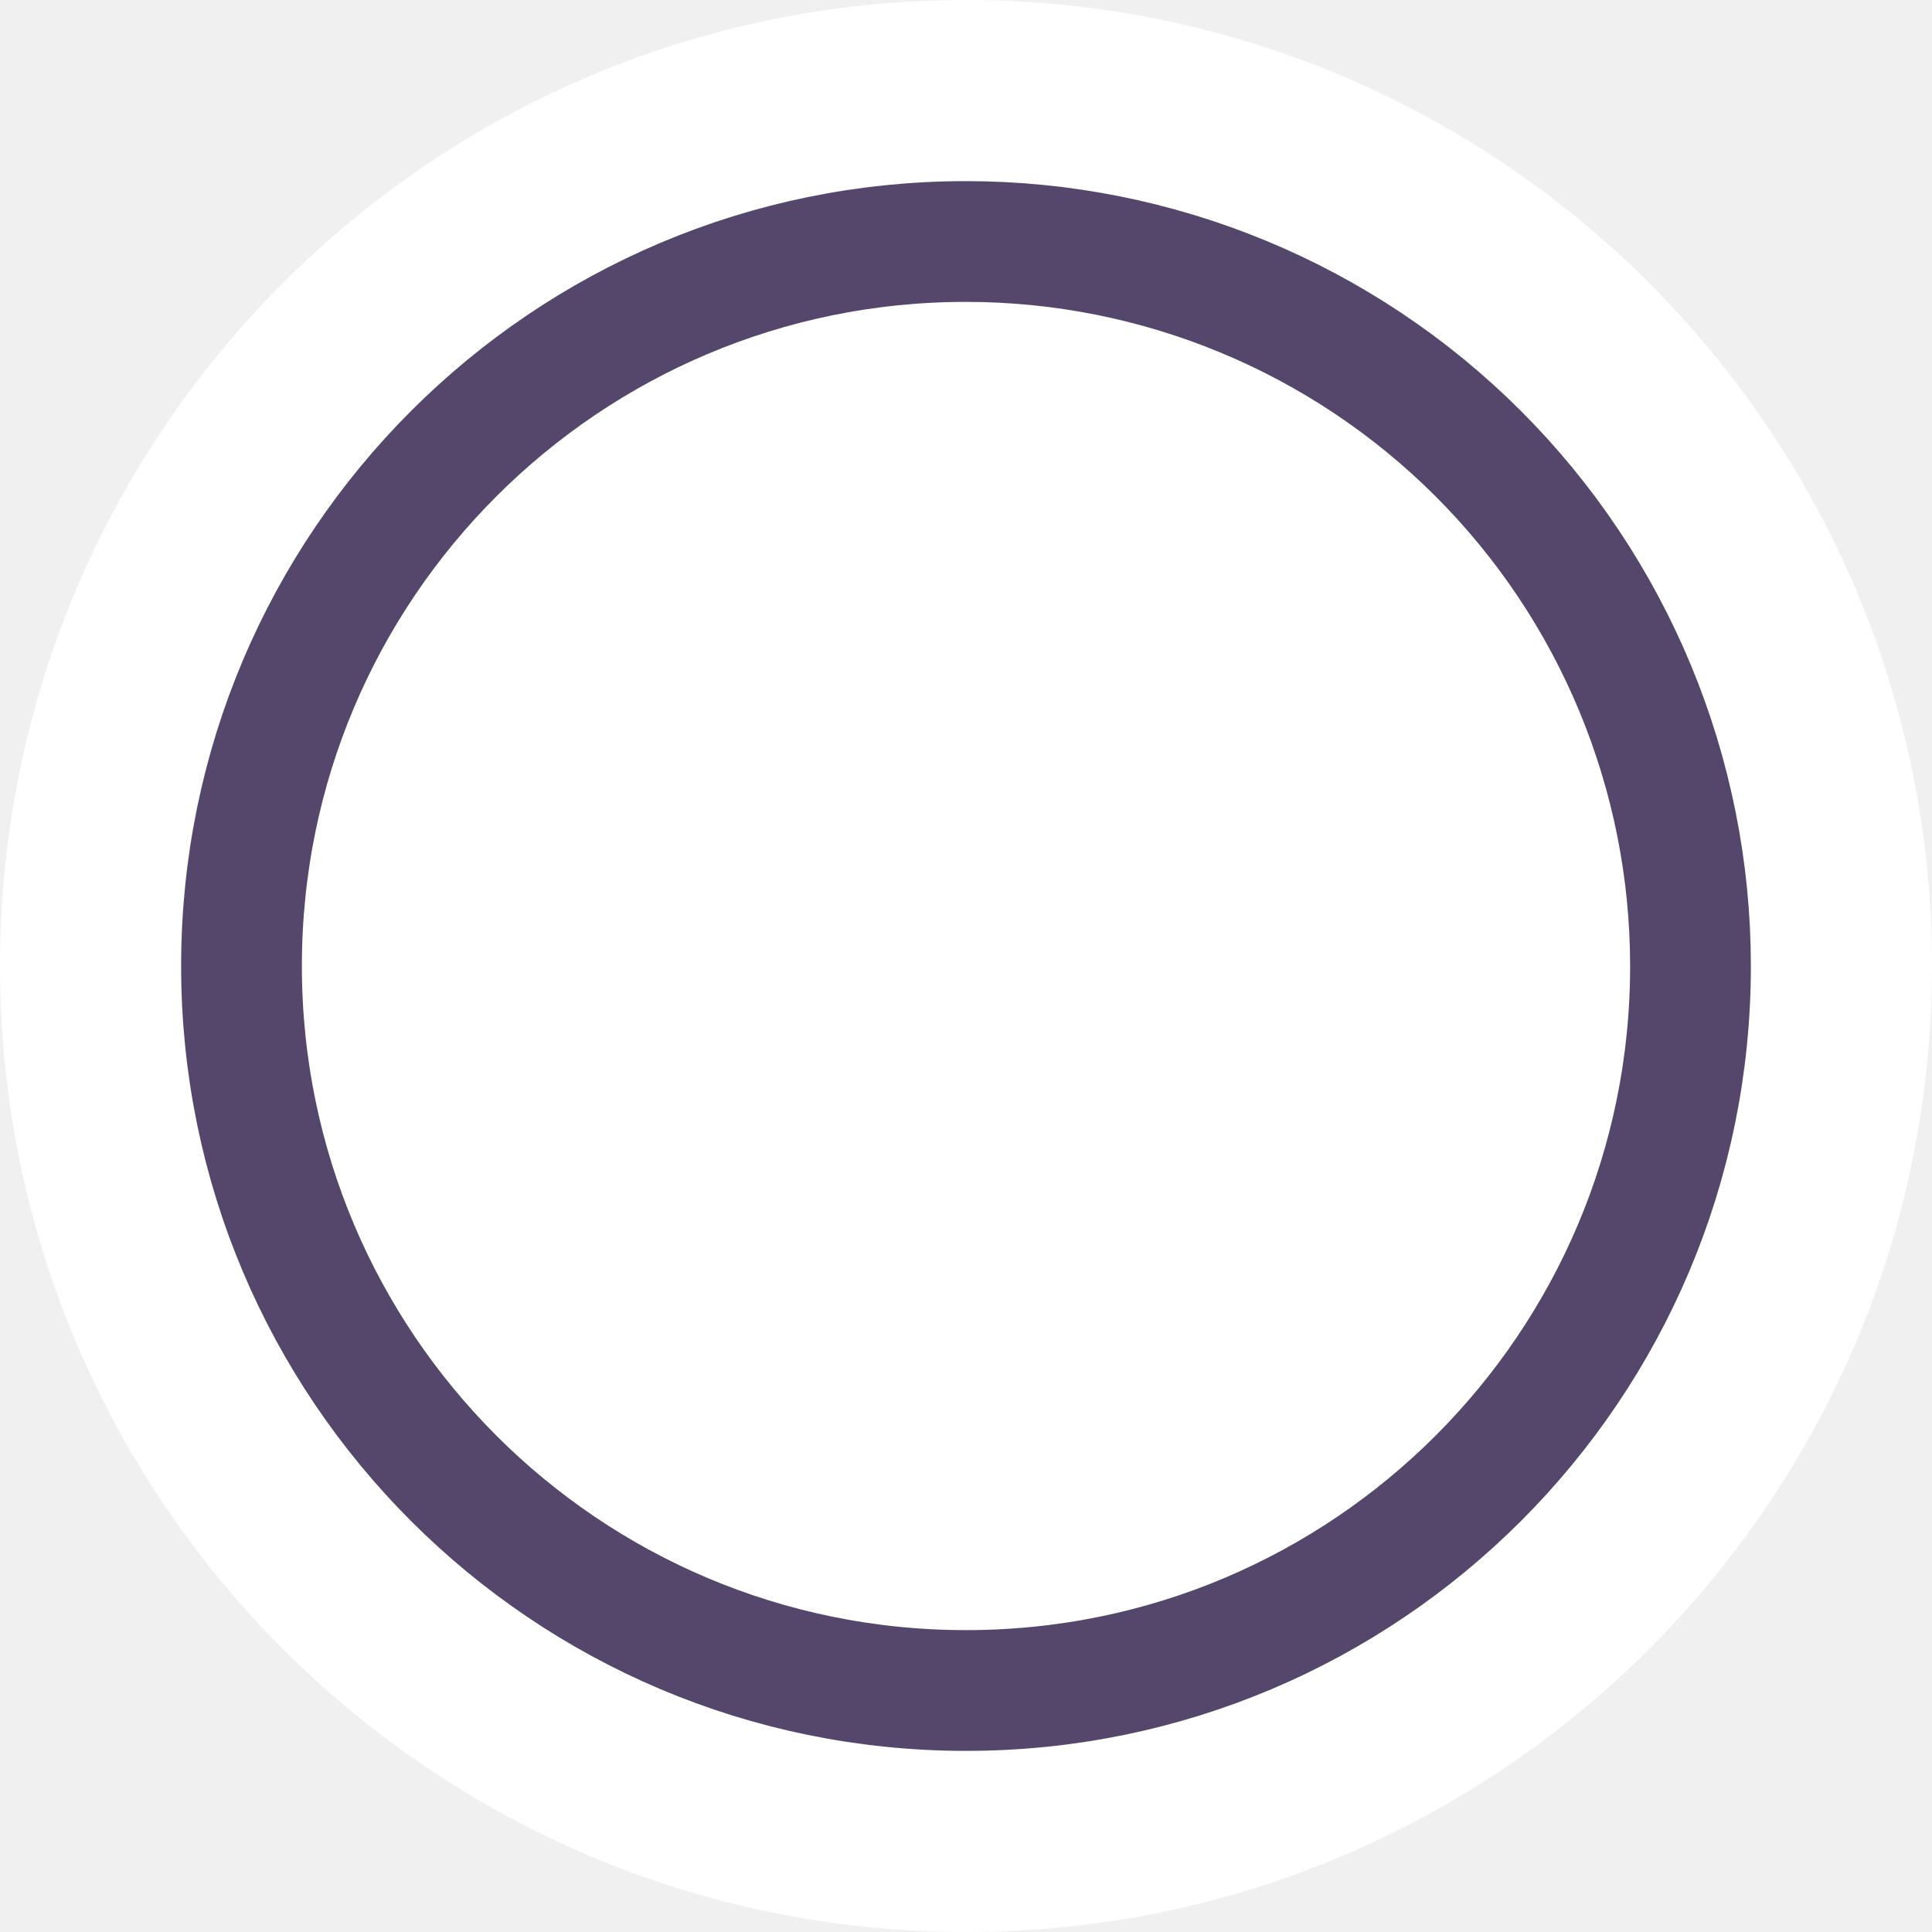
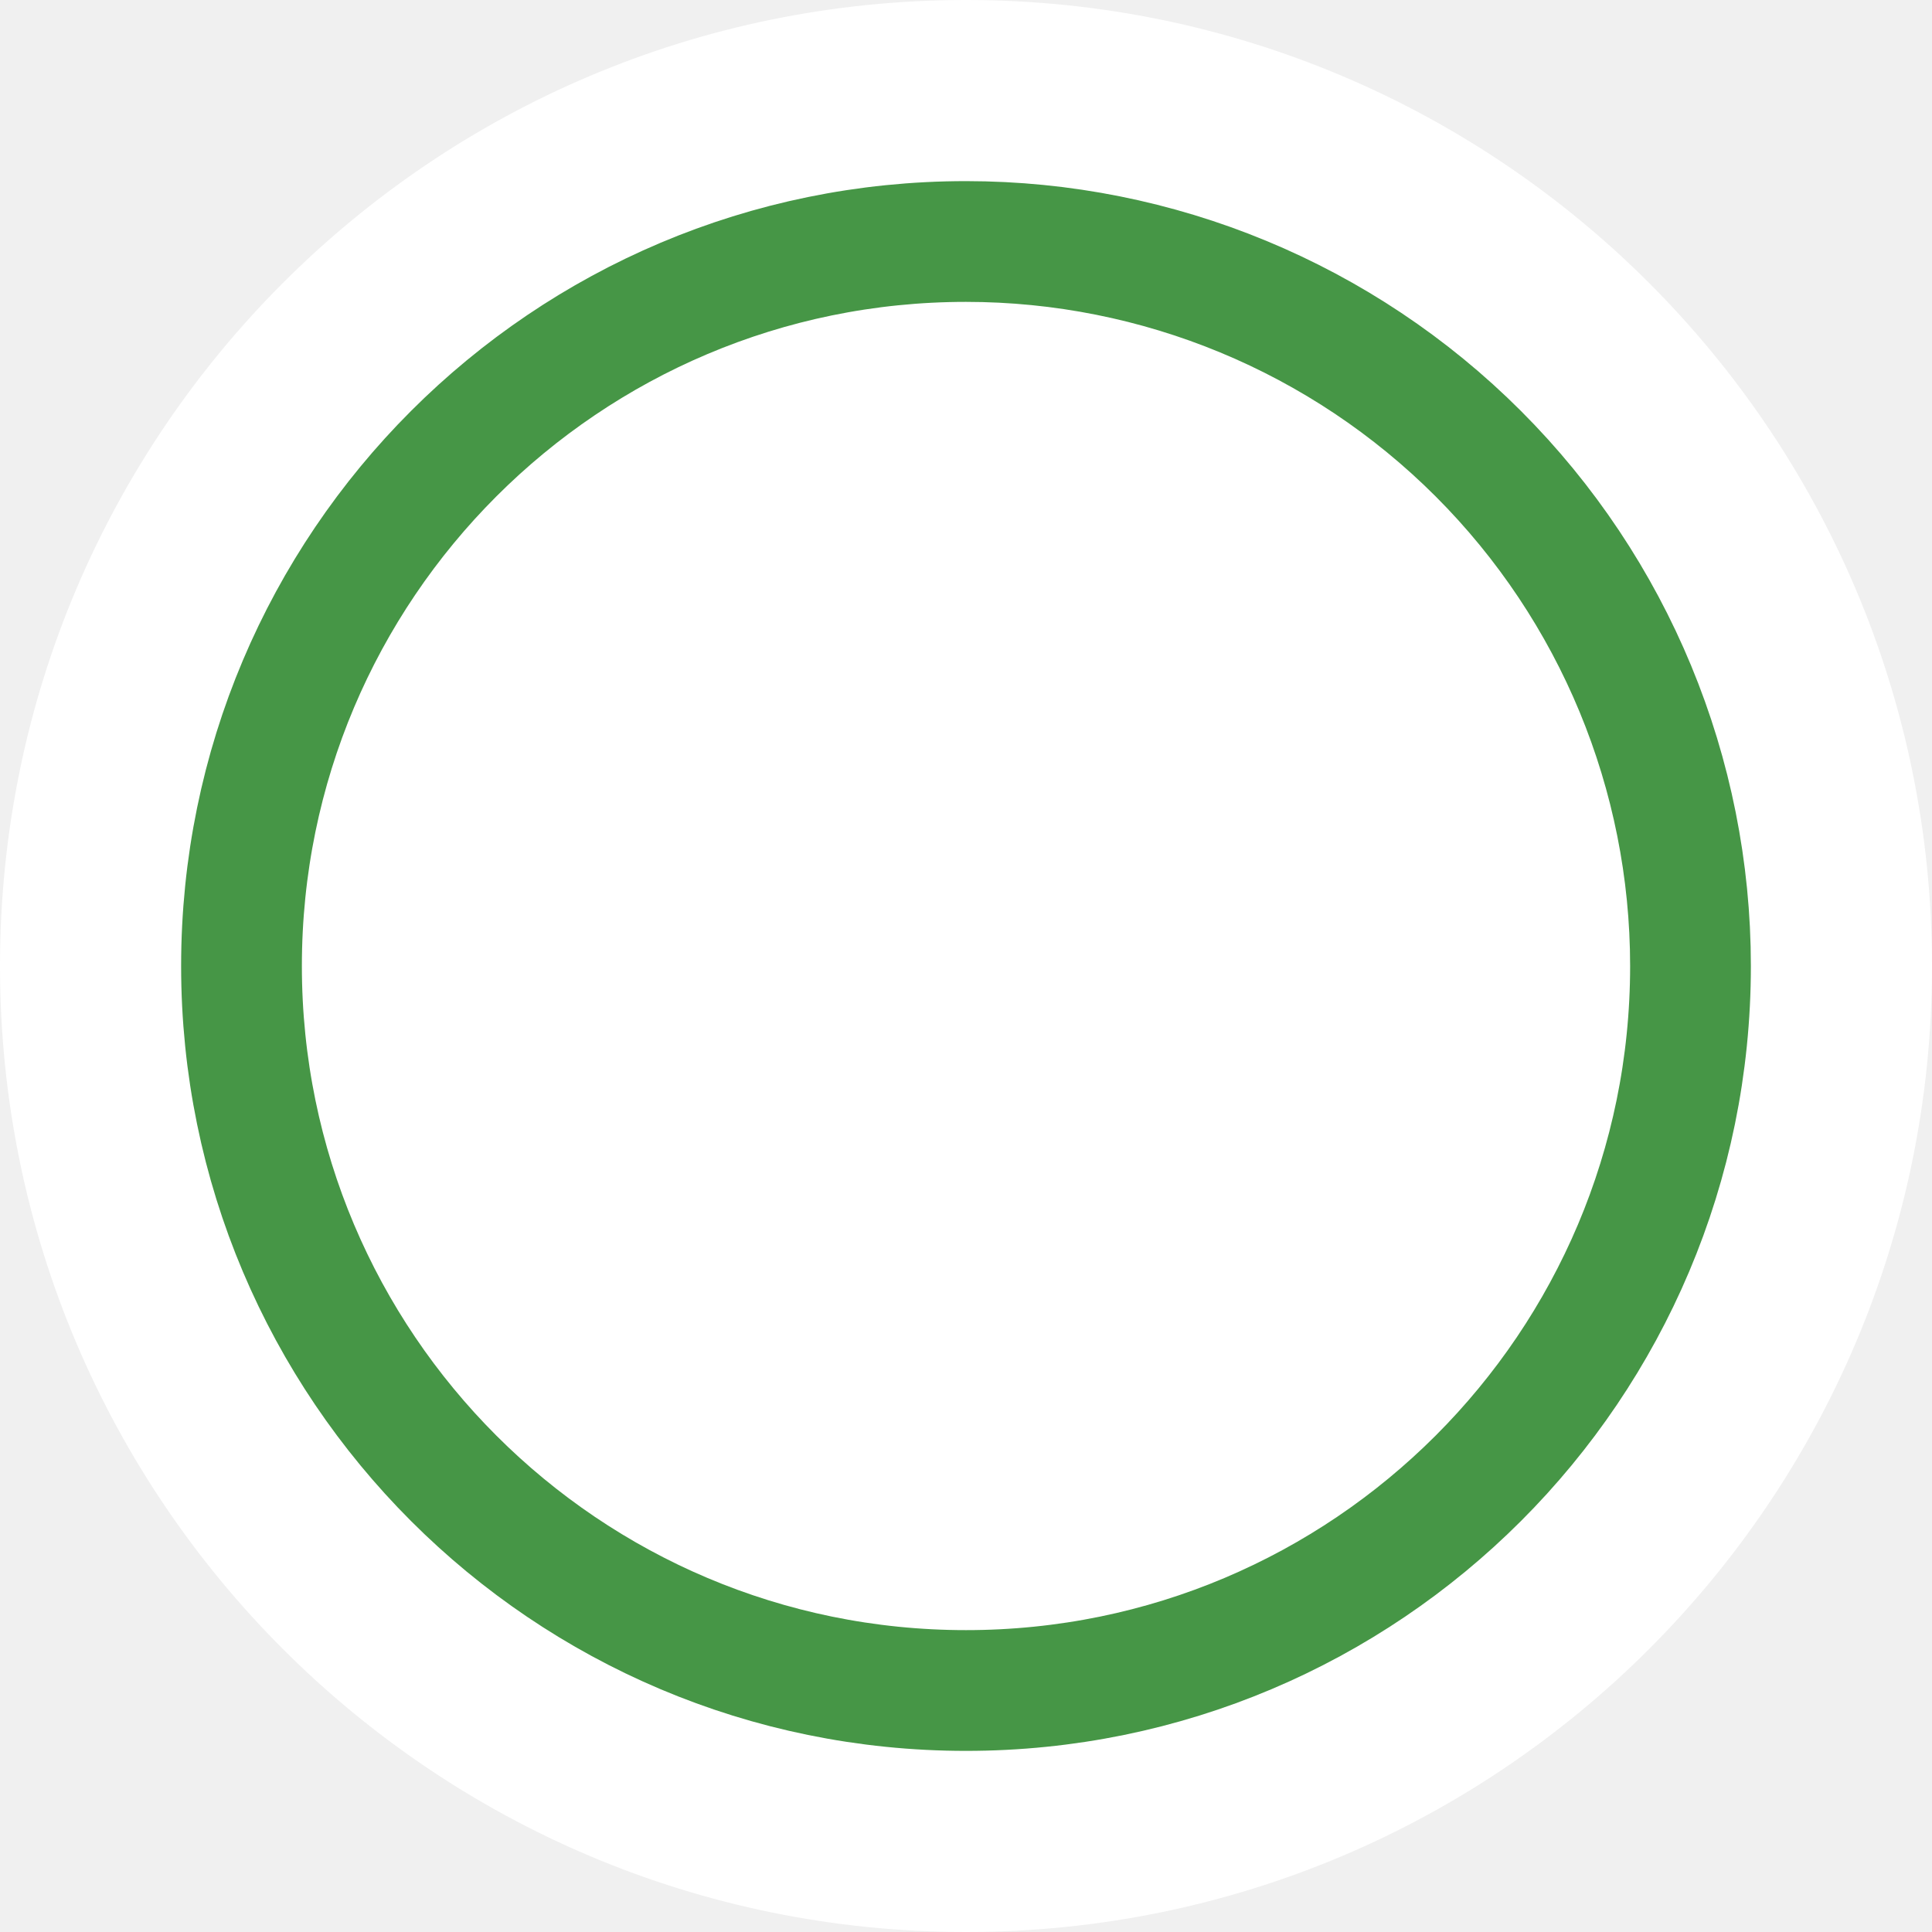
- <svg xmlns="http://www.w3.org/2000/svg" width="24px" height="24px" viewBox="0 0 24 24" version="1.1">
-   <g id="Top-BarTheme-Copy" stroke="none" stroke-width="1" fill="none" fill-rule="evenodd">
-     <circle id="Oval" fill="#FFFFFF" fill-rule="nonzero" cx="12" cy="12" r="12" />
-     <path d="M12,3 C7.029,3 3,7.029 3,12 C3,16.971 7.029,21 12,21 C16.971,21 21,16.971 21,12 C21,9.613 20.052,7.324 18.364,5.636 C16.676,3.948 14.387,3 12,3 Z" id="Path_18926" stroke="#55476C" stroke-width="1.5" fill="#FFFFFF" fill-rule="nonzero" />
+ <svg xmlns="http://www.w3.org/2000/svg" id="svg9" version="1.1" viewBox="0 0 24 24" height="24px" width="24px">
+   <defs id="defs13" />
+   <g fill-rule="evenodd" fill="none" stroke-width="1" stroke="none" id="Top-BarTheme-Copy">
+     <circle r="12" cy="12" cx="12" fill-rule="nonzero" fill="#FFFFFF" id="Oval" />
+     <path style="stroke:#469646;stroke-opacity:1" fill-rule="nonzero" fill="#FFFFFF" stroke-width="1.5" stroke="#55476C" id="Path_18926" d="M12,3 C7.029,3 3,7.029 3,12 C3,16.971 7.029,21 12,21 C16.971,21 21,16.971 21,12 C21,9.613 20.052,7.324 18.364,5.636 C16.676,3.948 14.387,3 12,3 Z" />
  </g>
</svg>
